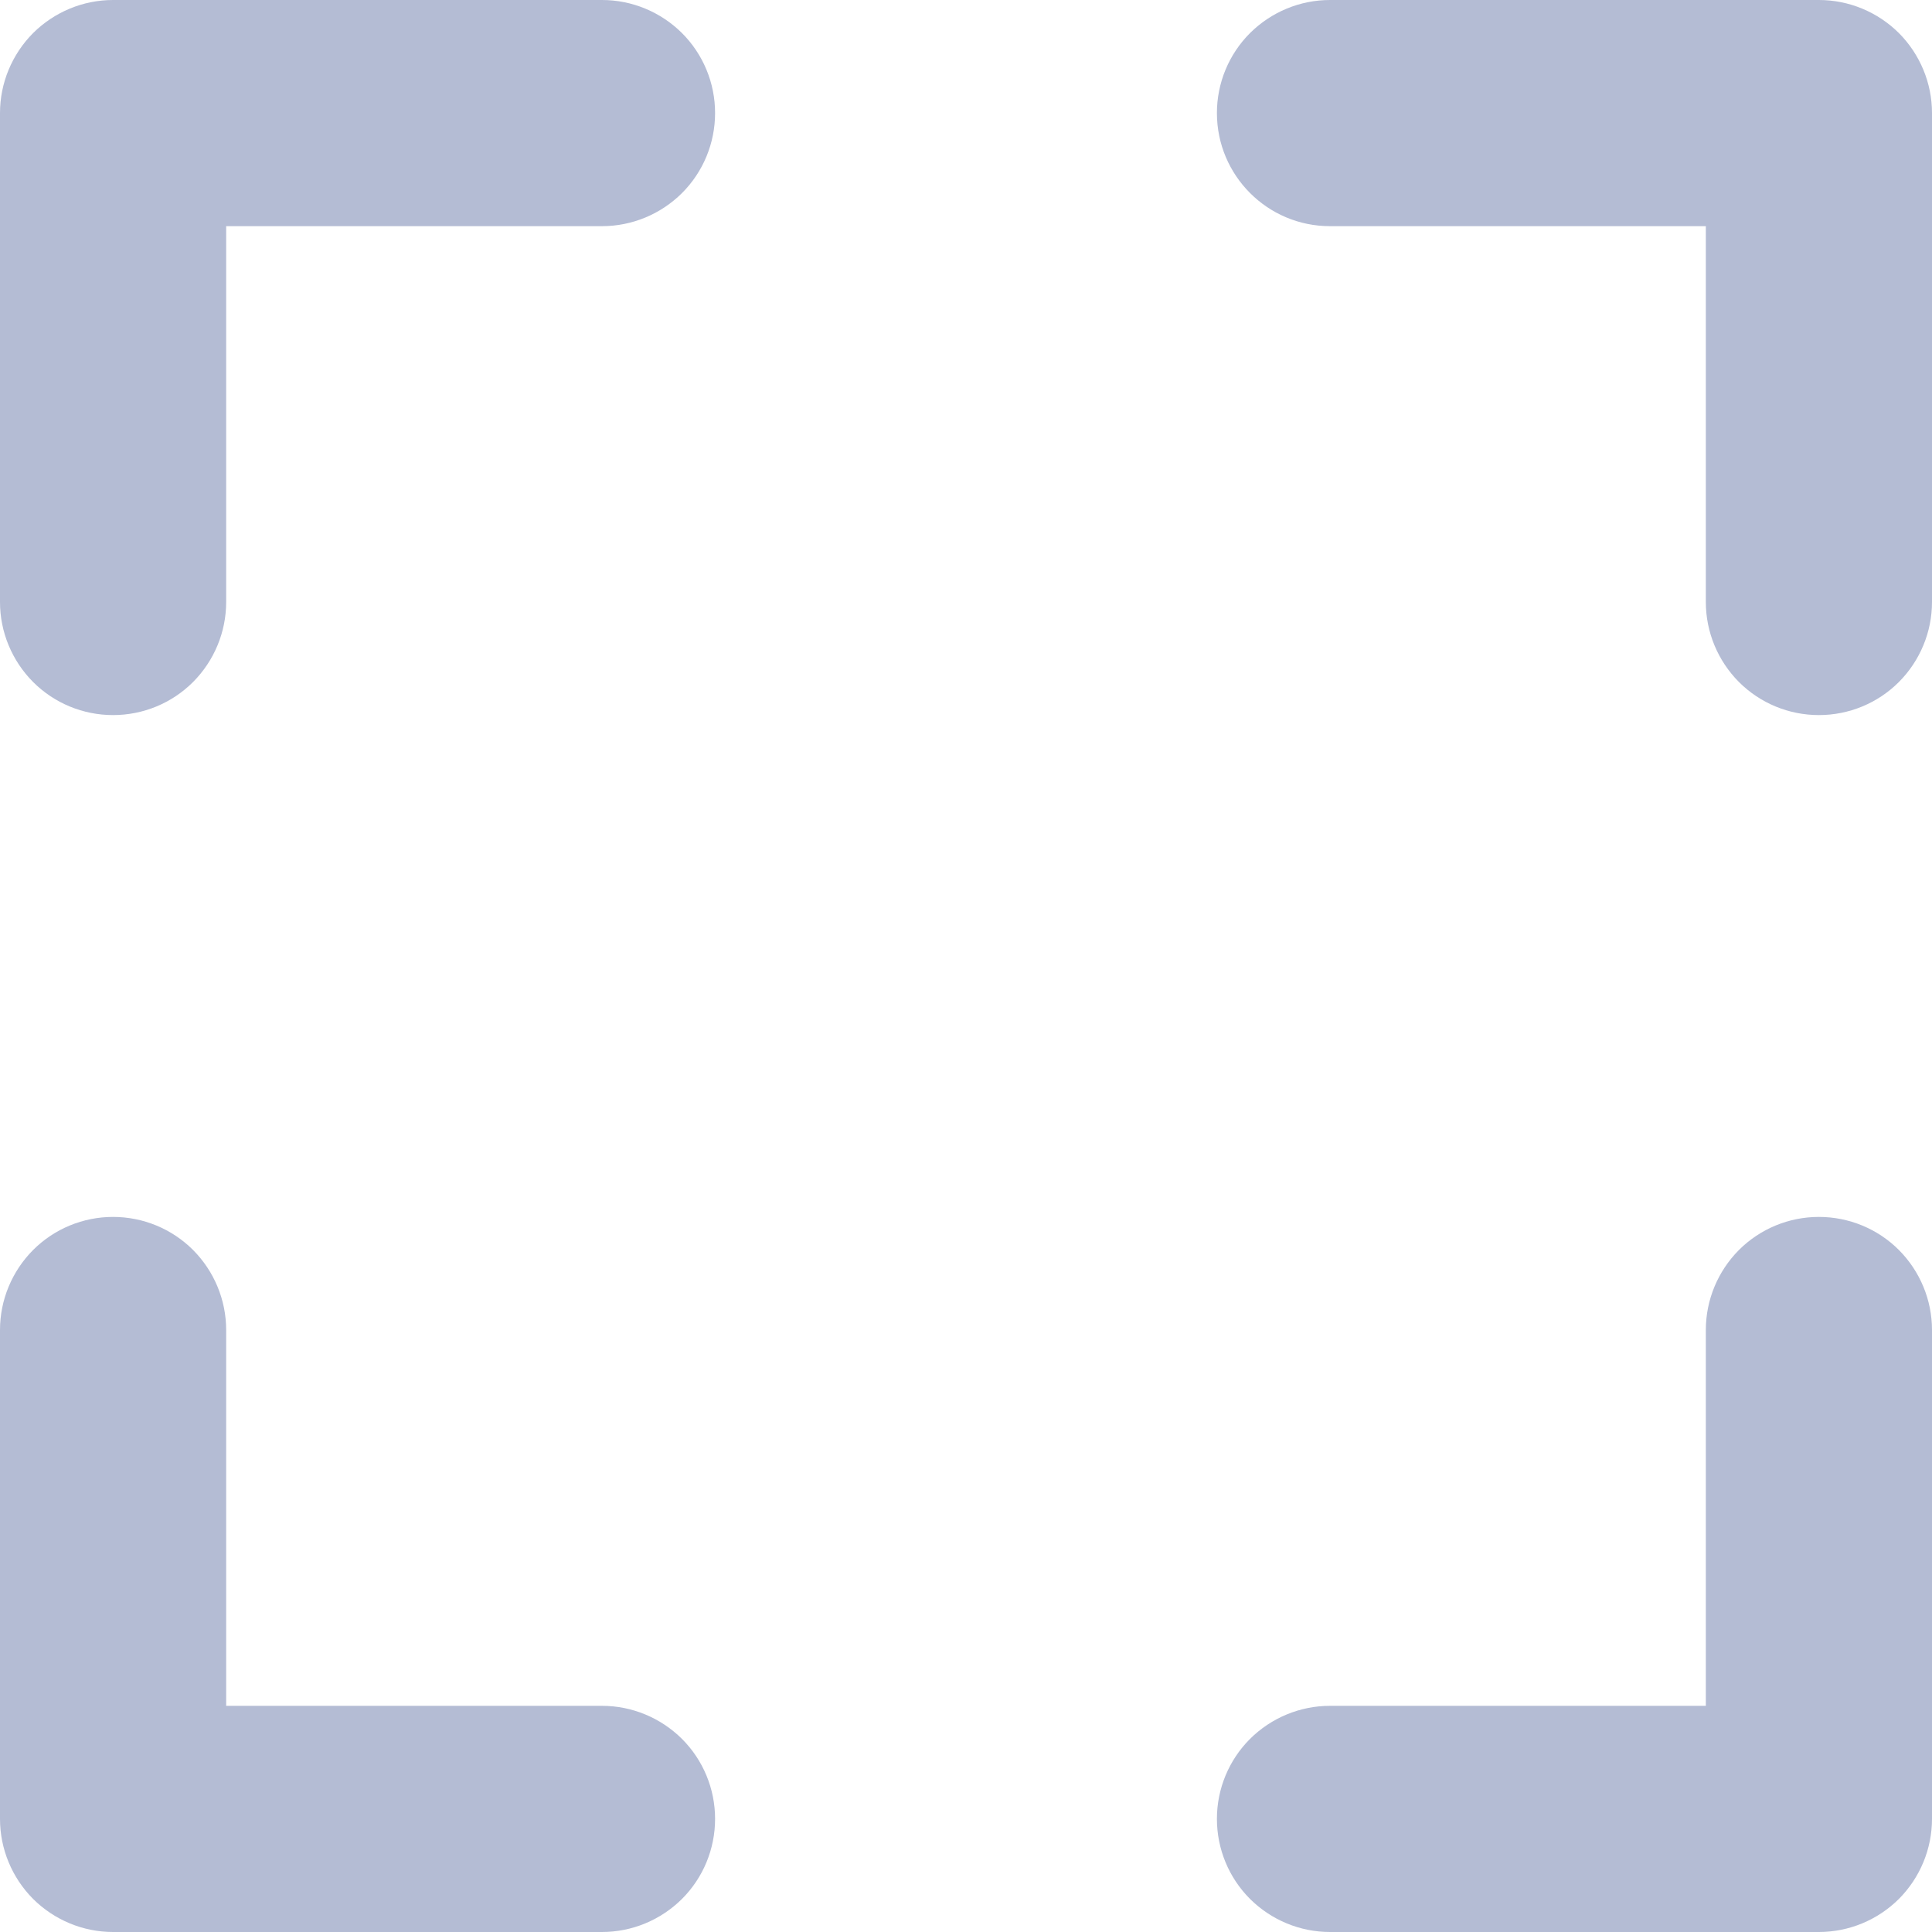
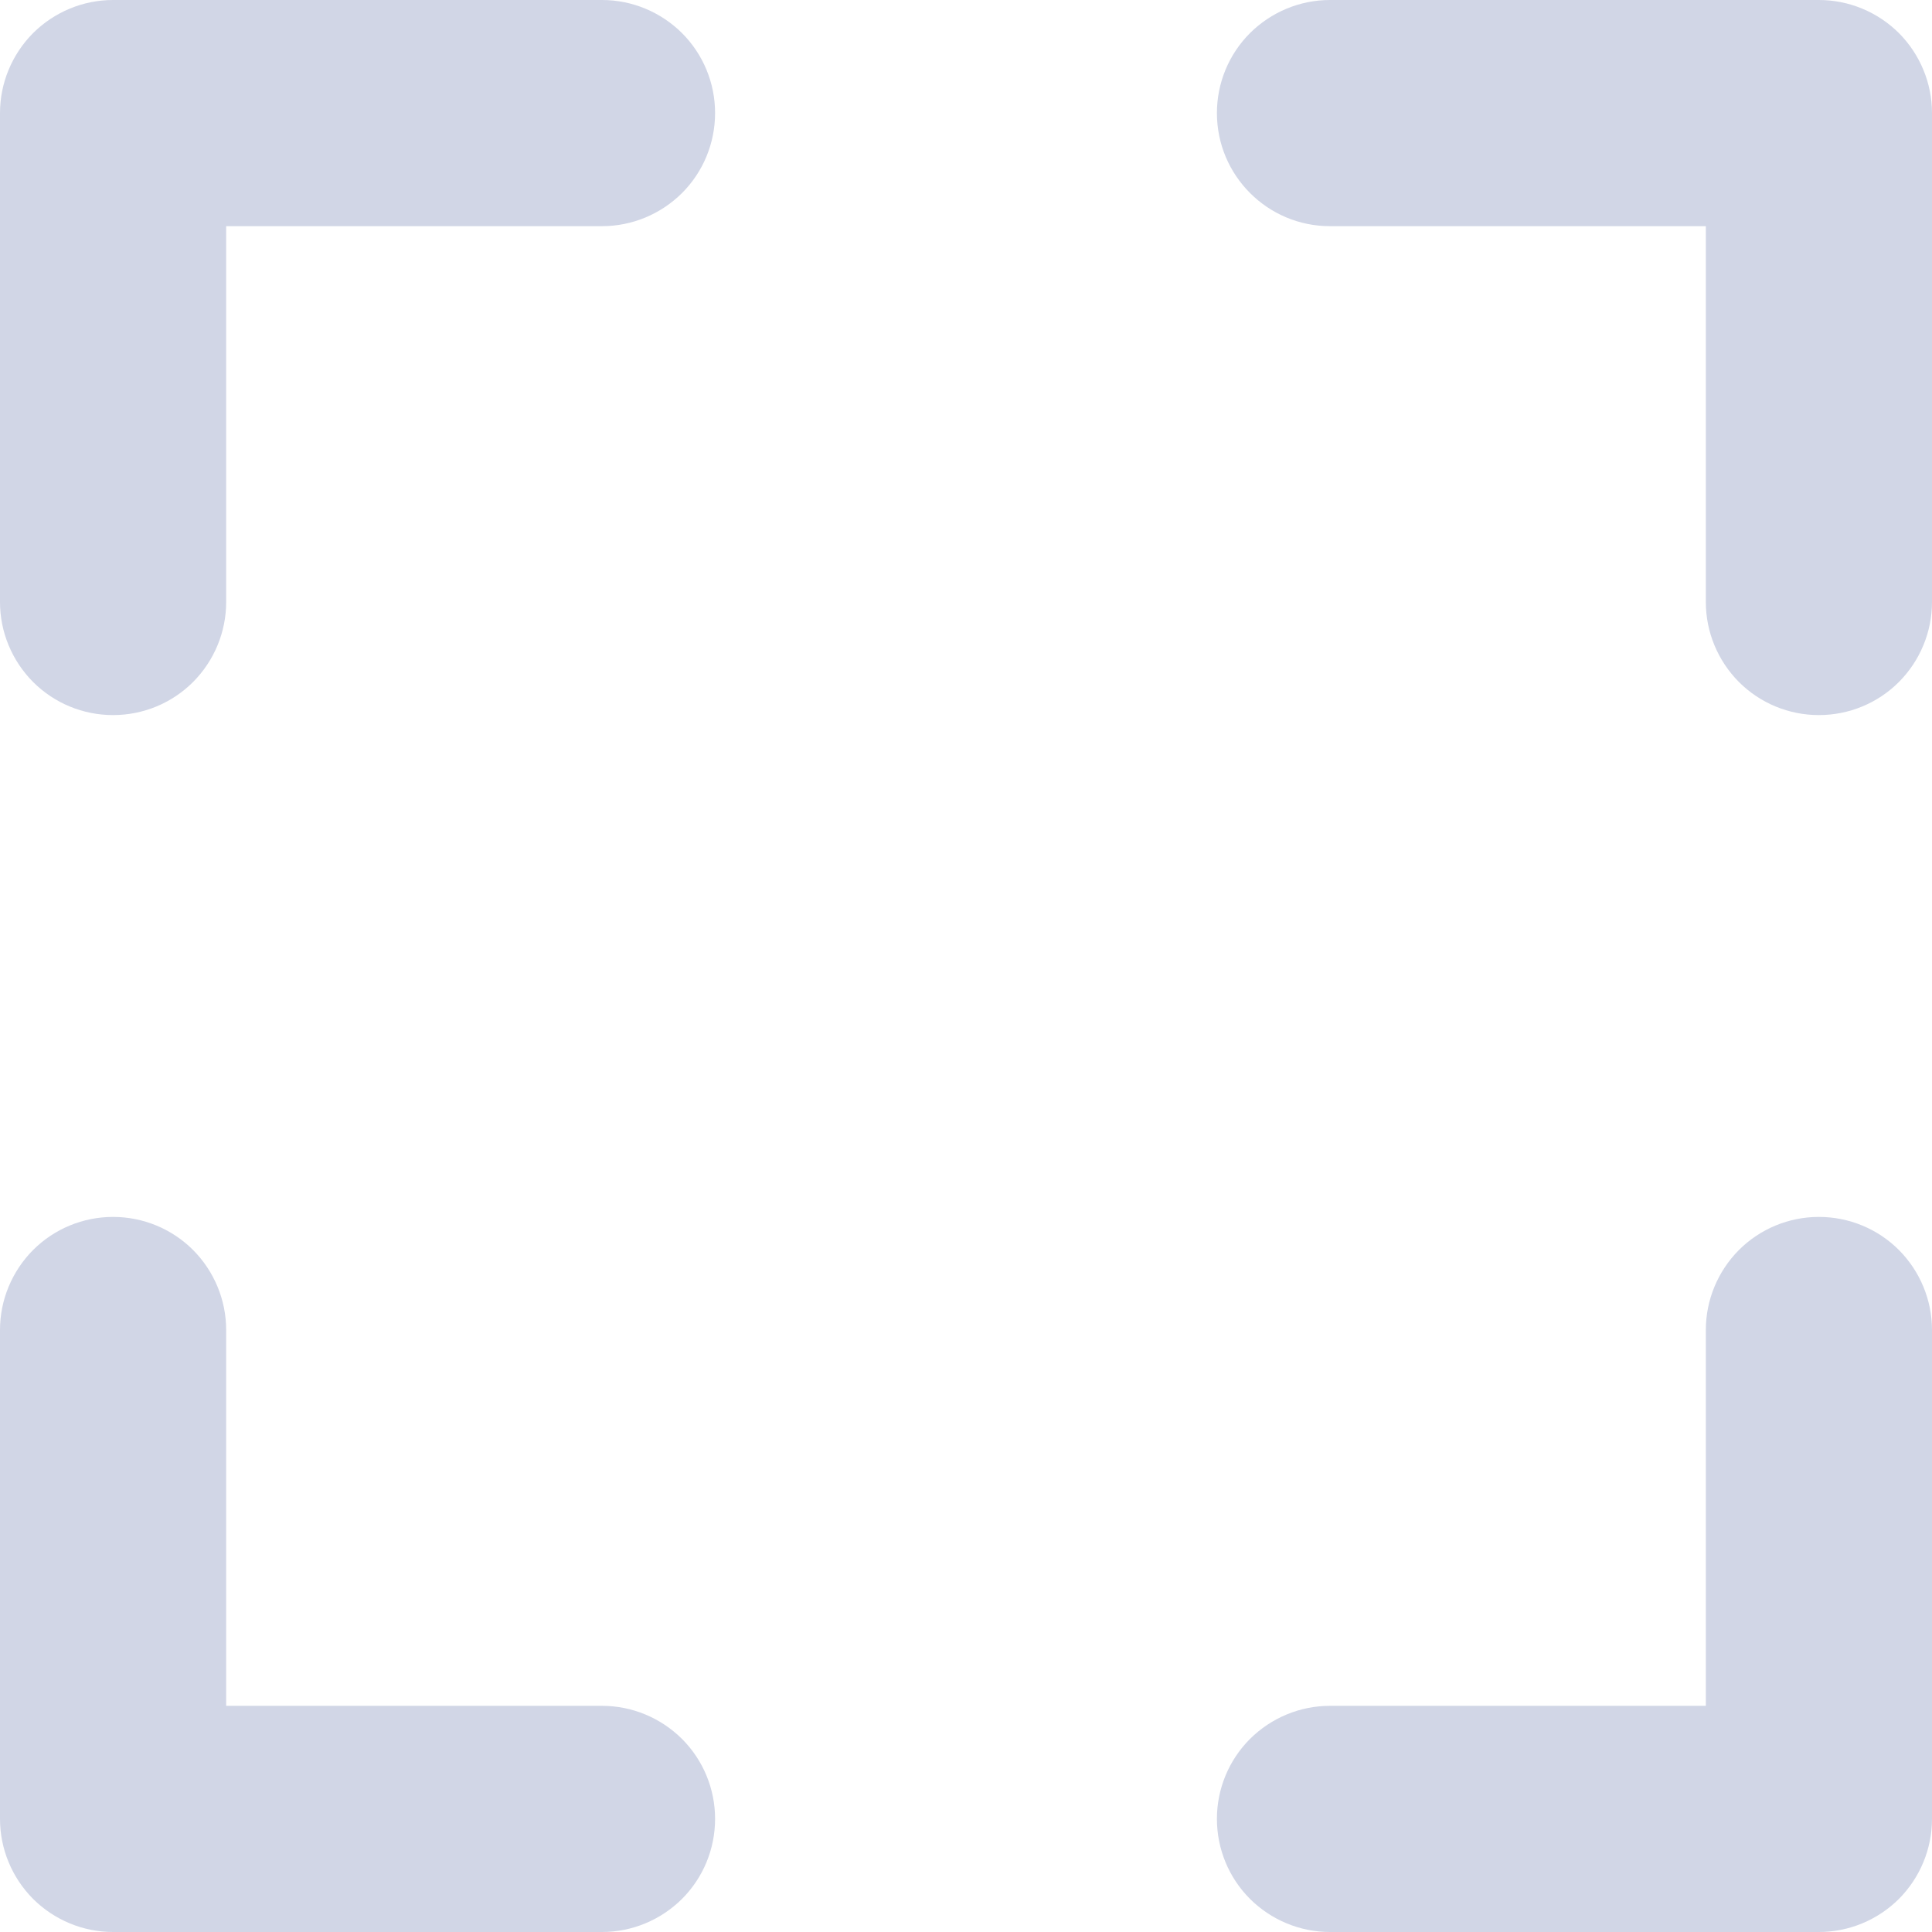
<svg xmlns="http://www.w3.org/2000/svg" width="16" height="16" viewBox="0 0 16 16" fill="none">
-   <path fill-rule="evenodd" clip-rule="evenodd" d="M10.078 0.936C10.078 1.453 10.497 1.873 11.014 1.873H14.127V4.986C14.127 5.234 14.226 5.472 14.401 5.648C14.577 5.824 14.815 5.922 15.063 5.922C15.312 5.922 15.55 5.824 15.726 5.648C15.901 5.472 16 5.234 16 4.986V0.936C16 0.688 15.901 0.45 15.726 0.274C15.55 0.099 15.312 0 15.063 0H11.014C10.766 0 10.528 0.099 10.352 0.274C10.176 0.45 10.078 0.688 10.078 0.936ZM15.063 10.078C14.815 10.078 14.577 10.176 14.401 10.352C14.226 10.528 14.127 10.766 14.127 11.014V14.127H11.014C10.766 14.127 10.528 14.226 10.352 14.401C10.176 14.577 10.078 14.815 10.078 15.063C10.078 15.312 10.176 15.55 10.352 15.726C10.528 15.901 10.766 16 11.014 16H15.063C15.312 16 15.55 15.901 15.726 15.726C15.901 15.55 16 15.312 16 15.063V11.014C16 10.766 15.901 10.528 15.726 10.352C15.55 10.176 15.312 10.078 15.063 10.078ZM0.936 10.078C1.185 10.078 1.423 10.176 1.599 10.352C1.774 10.528 1.873 10.766 1.873 11.014V14.127H4.986C5.234 14.127 5.472 14.226 5.648 14.401C5.824 14.577 5.922 14.815 5.922 15.063C5.922 15.312 5.824 15.55 5.648 15.726C5.472 15.901 5.234 16 4.986 16H0.936C0.688 16 0.45 15.901 0.274 15.726C0.099 15.55 0 15.312 0 15.063V11.014C0 10.766 0.099 10.528 0.274 10.352C0.45 10.176 0.688 10.078 0.936 10.078ZM5.922 0.936C5.922 1.185 5.824 1.423 5.648 1.599C5.472 1.774 5.234 1.873 4.986 1.873H1.873V4.986C1.873 5.234 1.774 5.472 1.599 5.648C1.423 5.824 1.185 5.922 0.936 5.922C0.688 5.922 0.45 5.824 0.274 5.648C0.099 5.472 0 5.234 0 4.986V0.936C0 0.688 0.099 0.45 0.274 0.274C0.45 0.099 0.688 0 0.936 0H4.986C5.234 0 5.472 0.099 5.648 0.274C5.824 0.45 5.922 0.688 5.922 0.936Z" fill="#B4BCD4" />
+   <path fill-rule="evenodd" clip-rule="evenodd" d="M10.078 0.936C10.078 1.453 10.497 1.873 11.014 1.873H14.127V4.986C14.127 5.234 14.226 5.472 14.401 5.648C14.577 5.824 14.815 5.922 15.063 5.922C15.312 5.922 15.55 5.824 15.726 5.648C15.901 5.472 16 5.234 16 4.986V0.936C16 0.688 15.901 0.45 15.726 0.274C15.55 0.099 15.312 0 15.063 0H11.014C10.766 0 10.528 0.099 10.352 0.274C10.176 0.45 10.078 0.688 10.078 0.936ZM15.063 10.078C14.815 10.078 14.577 10.176 14.401 10.352C14.226 10.528 14.127 10.766 14.127 11.014V14.127H11.014C10.766 14.127 10.528 14.226 10.352 14.401C10.176 14.577 10.078 14.815 10.078 15.063C10.078 15.312 10.176 15.55 10.352 15.726C10.528 15.901 10.766 16 11.014 16H15.063C15.312 16 15.55 15.901 15.726 15.726C15.901 15.55 16 15.312 16 15.063V11.014C16 10.766 15.901 10.528 15.726 10.352C15.55 10.176 15.312 10.078 15.063 10.078ZM0.936 10.078C1.185 10.078 1.423 10.176 1.599 10.352C1.774 10.528 1.873 10.766 1.873 11.014V14.127H4.986C5.234 14.127 5.472 14.226 5.648 14.401C5.824 14.577 5.922 14.815 5.922 15.063C5.922 15.312 5.824 15.55 5.648 15.726C5.472 15.901 5.234 16 4.986 16H0.936C0.688 16 0.45 15.901 0.274 15.726C0.099 15.55 0 15.312 0 15.063V11.014C0 10.766 0.099 10.528 0.274 10.352C0.45 10.176 0.688 10.078 0.936 10.078ZM5.922 0.936C5.922 1.185 5.824 1.423 5.648 1.599C5.472 1.774 5.234 1.873 4.986 1.873H1.873V4.986C1.873 5.234 1.774 5.472 1.599 5.648C1.423 5.824 1.185 5.922 0.936 5.922C0.688 5.922 0.45 5.824 0.274 5.648C0.099 5.472 0 5.234 0 4.986V0.936C0 0.688 0.099 0.45 0.274 0.274C0.45 0.099 0.688 0 0.936 0H4.986C5.234 0 5.472 0.099 5.648 0.274C5.824 0.45 5.922 0.688 5.922 0.936Z" fill="#D1D6E6" />
</svg>
